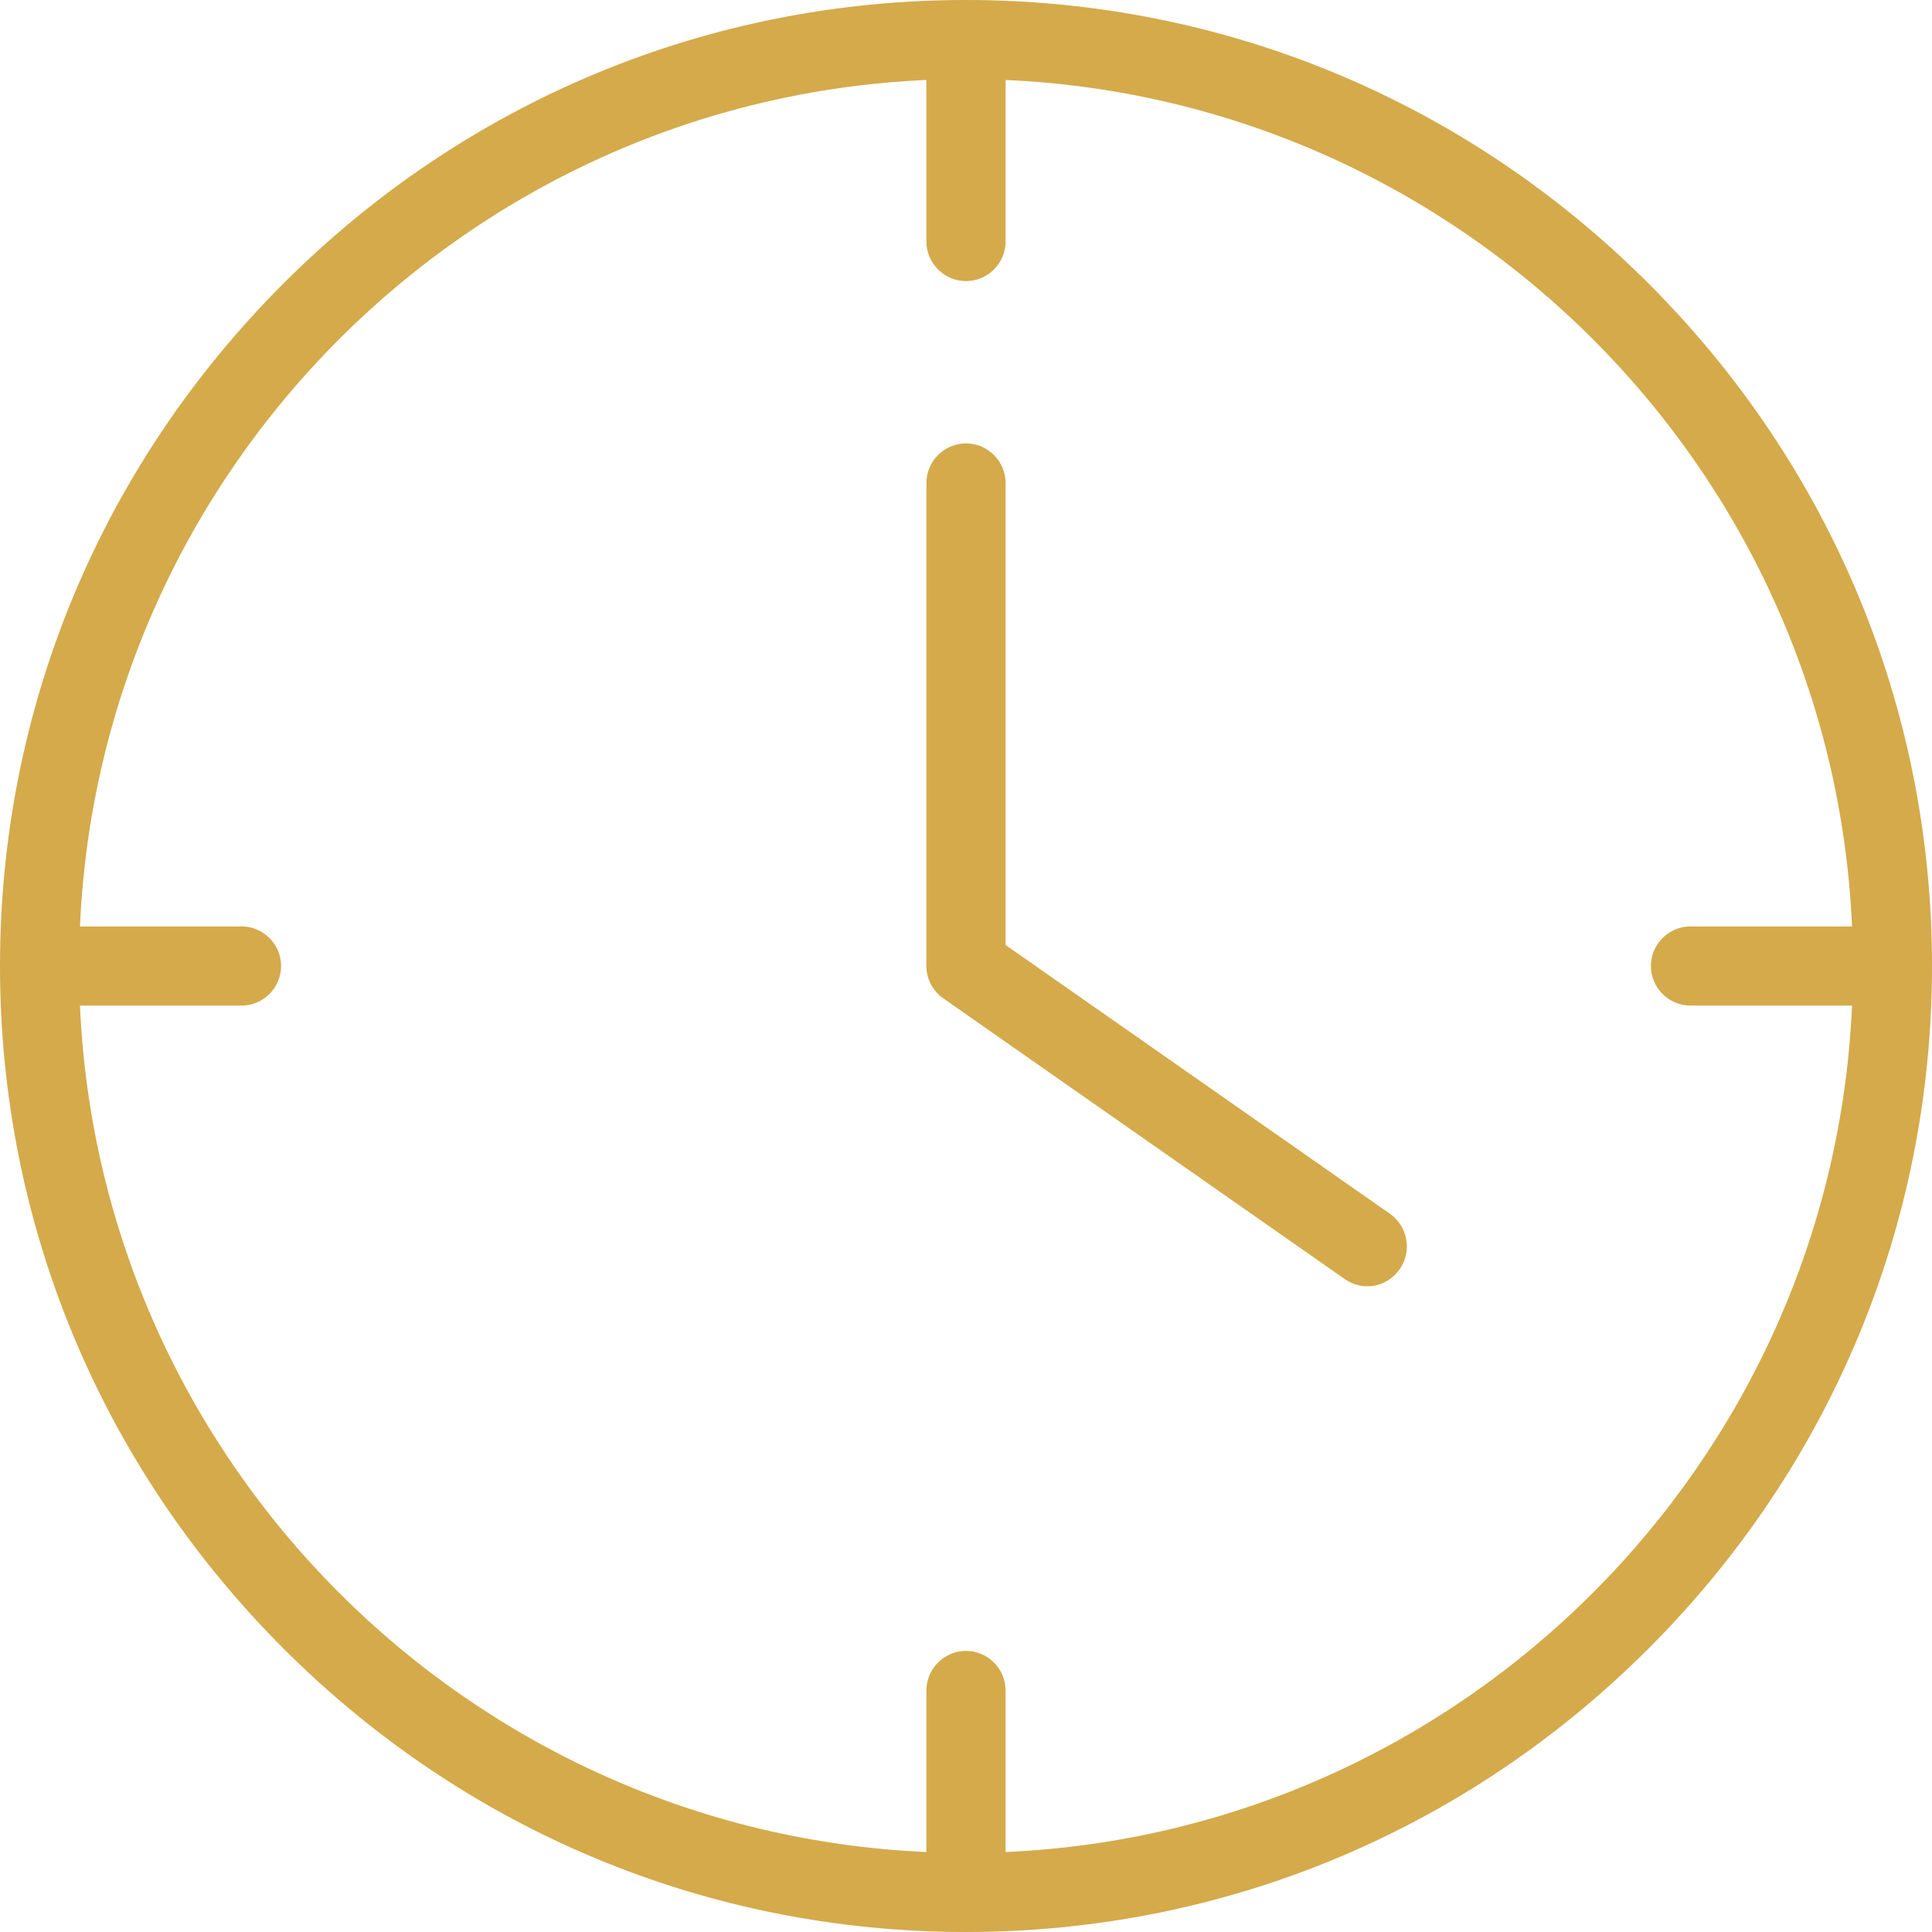
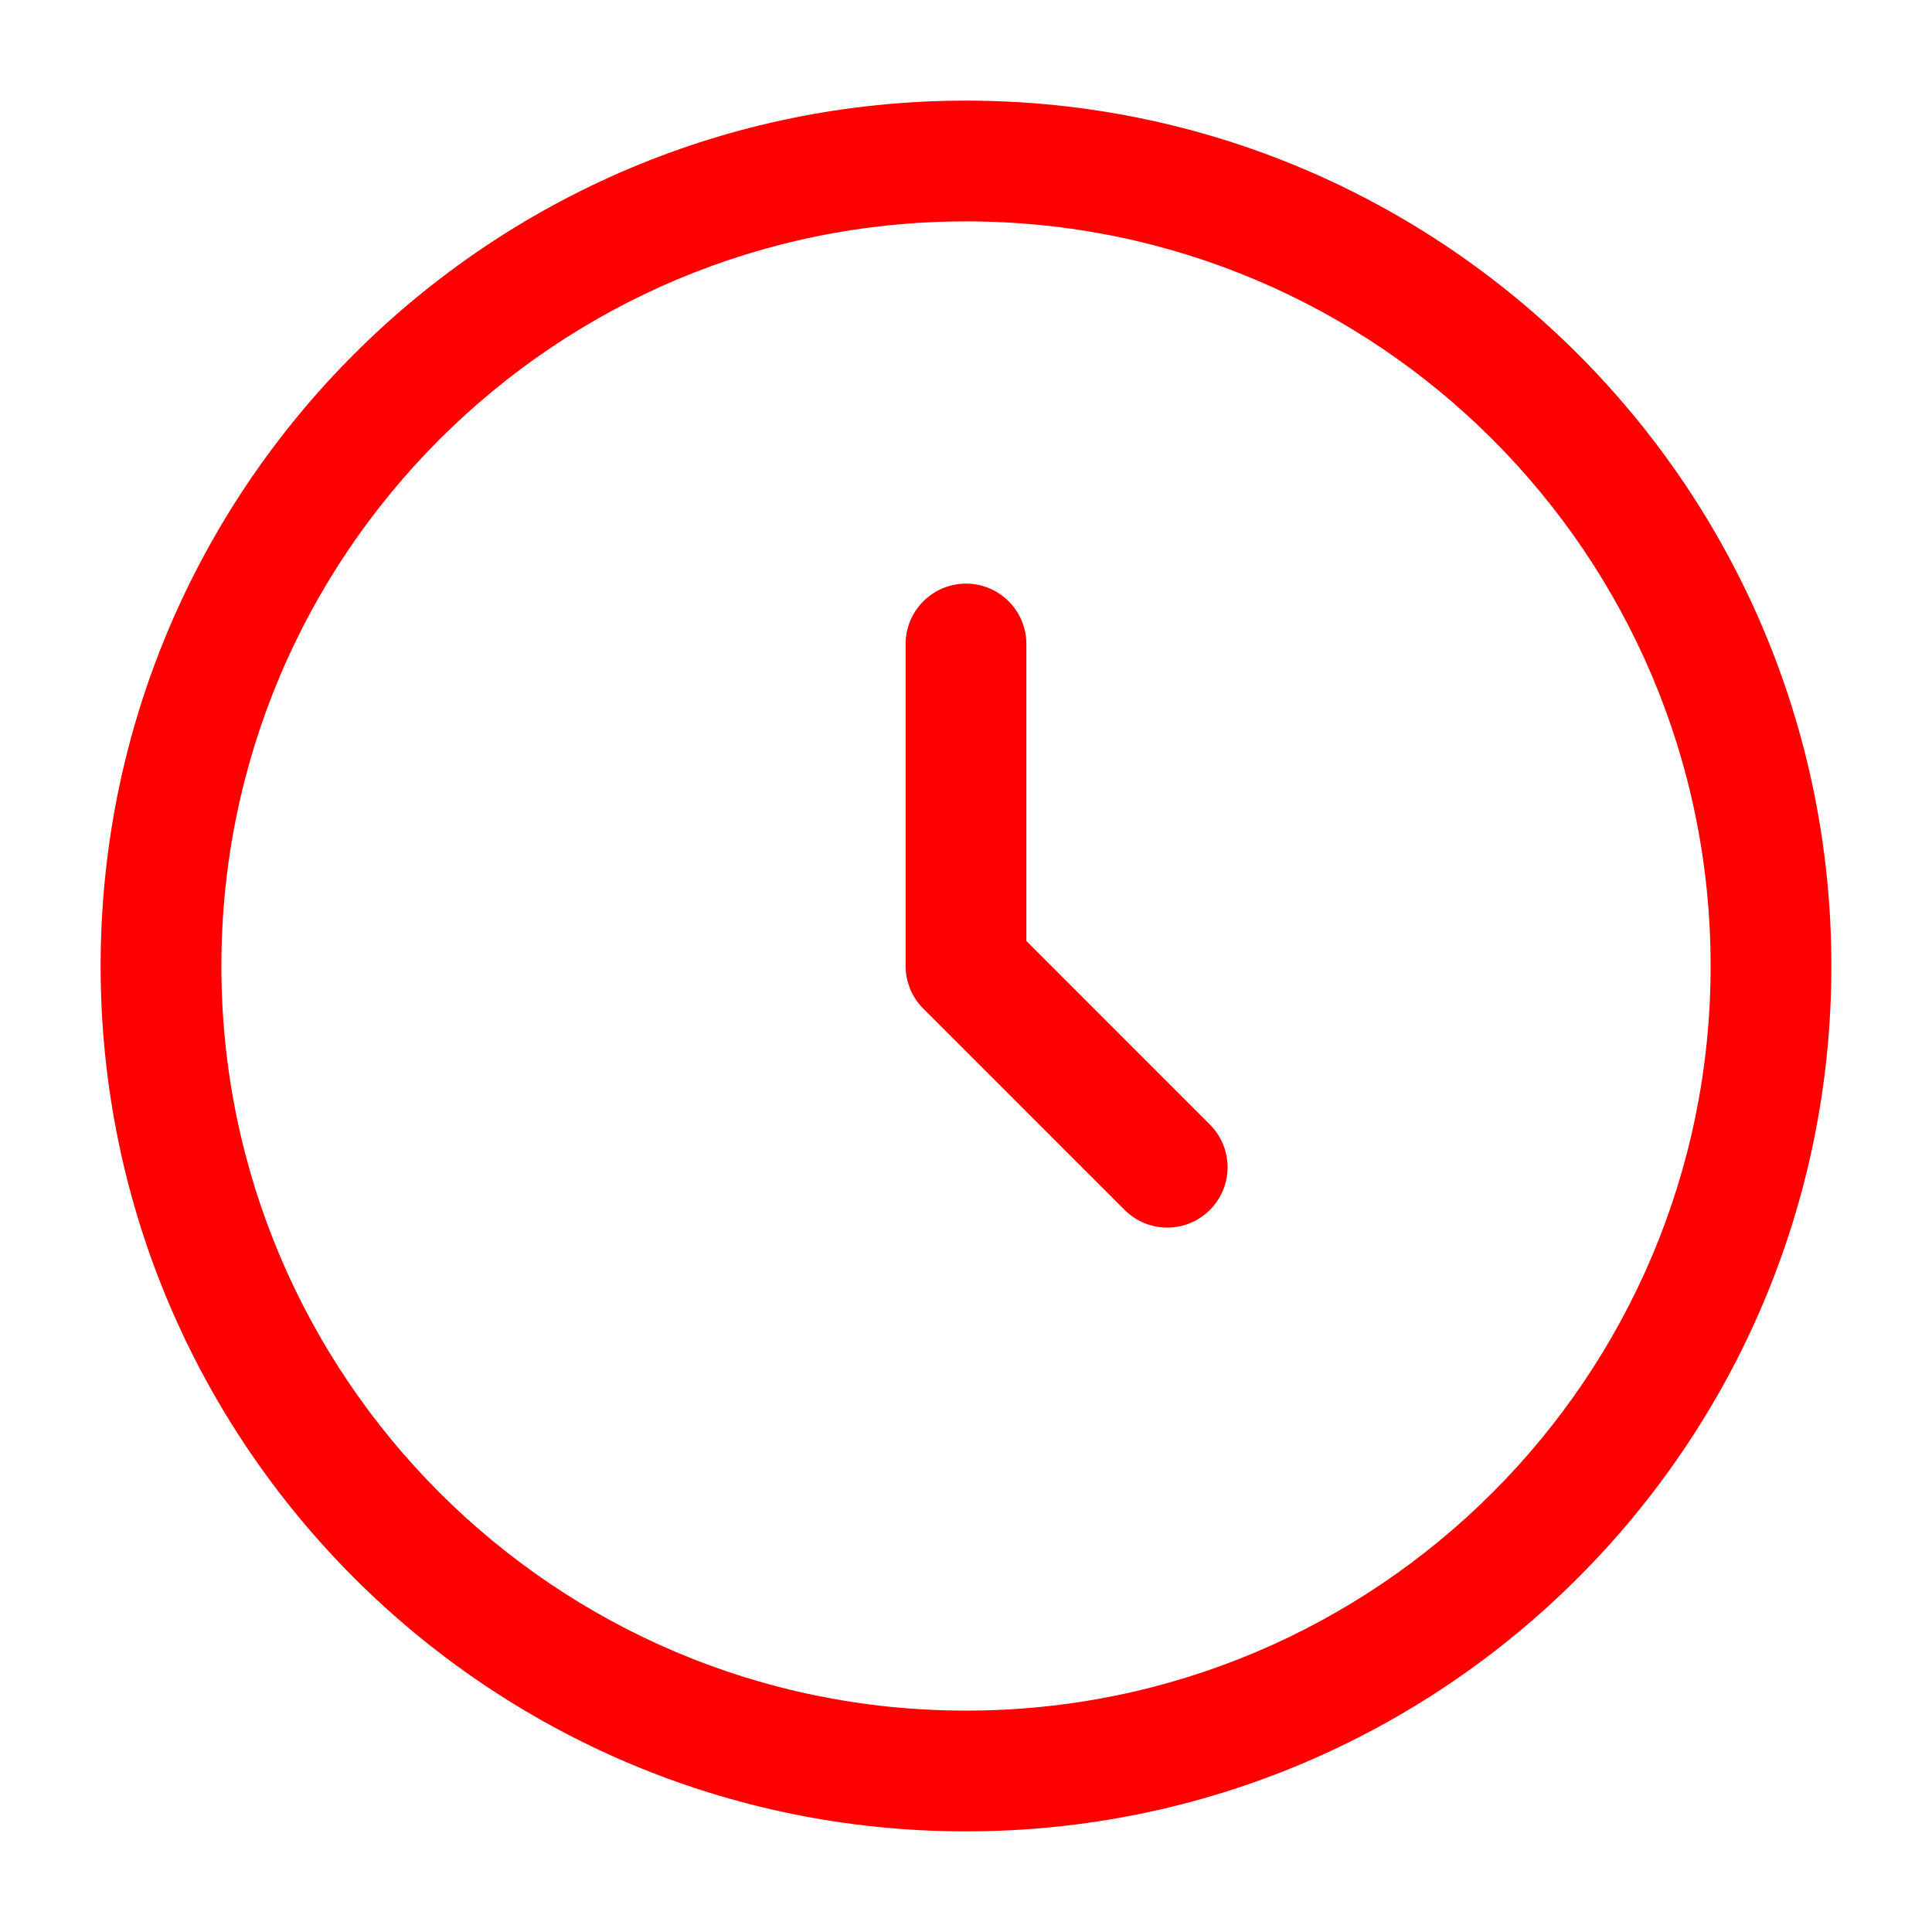
- <svg xmlns="http://www.w3.org/2000/svg" fill="#d4aa4b" height="800px" width="800px" version="1.1" id="Layer_1" viewBox="0 0 488 488" xml:space="preserve">
+ <svg xmlns="http://www.w3.org/2000/svg" width="800px" height="800px" viewBox="0 0 24 24" fill="none">
  <g id="SVGRepo_bgCarrier" stroke-width="0" />
  <g id="SVGRepo_tracerCarrier" stroke-linecap="round" stroke-linejoin="round" />
  <g id="SVGRepo_iconCarrier">
-     <g transform="translate(0 -540.36)">
-       <g>
-         <g>
-           <path d="M351.1,846.96l-97.1-67.9v-116.7c0-5.5-4.5-10-10-10s-10,4.5-10,10v122c0,3.3,1.6,6.3,4.3,8.2l101.4,70.9 c1.7,1.2,3.7,1.8,5.7,1.8v0c3.1,0,6.2-1.5,8.2-4.4C356.7,856.36,355.6,850.16,351.1,846.96z" />
-           <path d="M416.4,611.96L416.4,611.96c-46.2-46.2-107.4-71.6-172.4-71.6s-126.2,25.4-172.4,71.6C25.4,658.16,0,719.36,0,784.36 s25.4,126.2,71.6,172.4c46.2,46.2,107.4,71.6,172.4,71.6s126.2-25.4,172.4-71.6s71.6-107.4,71.6-172.4S462.6,658.16,416.4,611.96 z M254,1008.16L254,1008.16v-40.8c0-5.5-4.5-10-10-10s-10,4.5-10,10v40.8c-115.6-5.1-208.7-98.2-213.8-213.8H61 c5.5,0,10-4.5,10-10s-4.5-10-10-10H20.2c5.1-115.6,98.2-208.7,213.8-213.8v40.8c0,5.5,4.5,10,10,10s10-4.5,10-10v-40.8 c115.6,5.1,208.7,98.2,213.8,213.8H427c-5.5,0-10,4.5-10,10s4.5,10,10,10h40.8C462.7,909.96,369.6,1003.06,254,1008.16z" />
-         </g>
-       </g>
-     </g>
+     <path fill-rule="evenodd" clip-rule="evenodd" d="M12 2.75C6.891 2.75 2.75 6.891 2.75 12C2.75 17.109 6.891 21.25 12 21.25C17.109 21.25 21.25 17.109 21.25 12C21.25 6.891 17.109 2.75 12 2.75ZM1.25 12C1.25 6.063 6.063 1.25 12 1.25C17.937 1.25 22.75 6.063 22.75 12C22.75 17.937 17.937 22.75 12 22.75C6.063 22.75 1.25 17.937 1.25 12ZM12 7.25C12.414 7.25 12.75 7.586 12.75 8V11.689L15.03 13.97C15.323 14.263 15.323 14.737 15.03 15.03C14.737 15.323 14.263 15.323 13.97 15.03L11.47 12.53C11.329 12.39 11.25 12.199 11.25 12V8C11.25 7.586 11.586 7.25 12 7.25Z" fill="#ff0000" />
  </g>
</svg>
